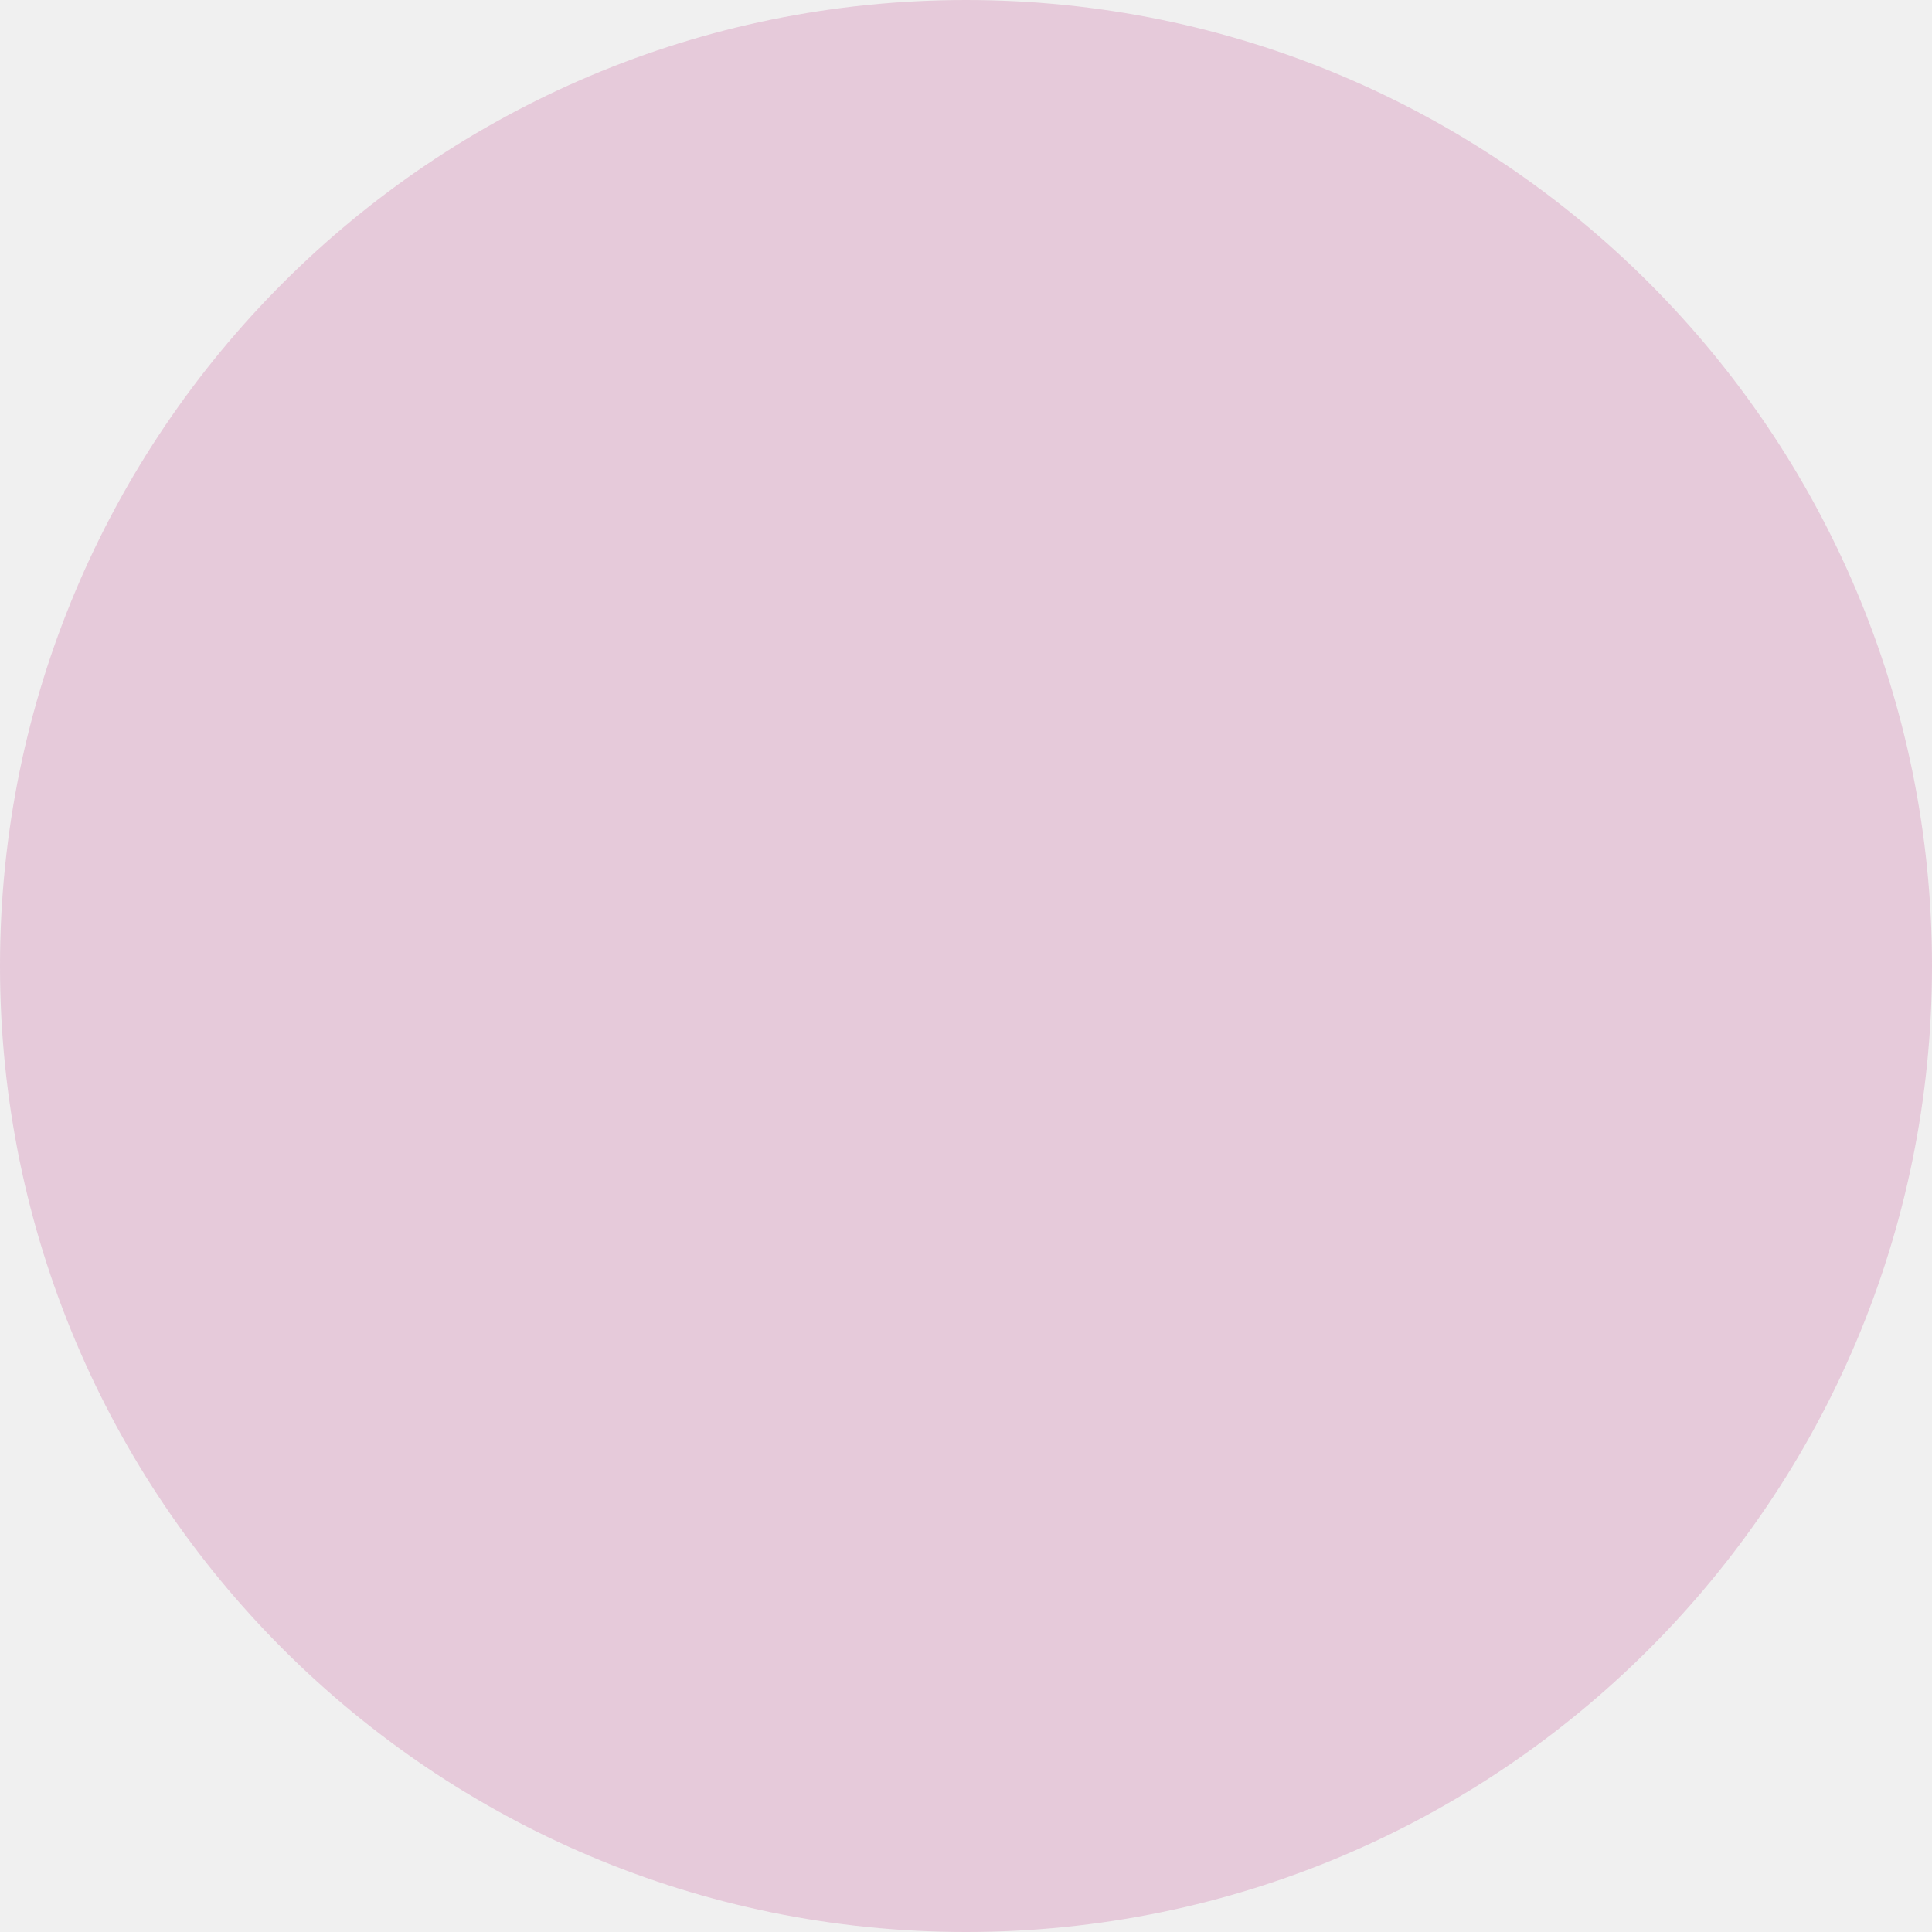
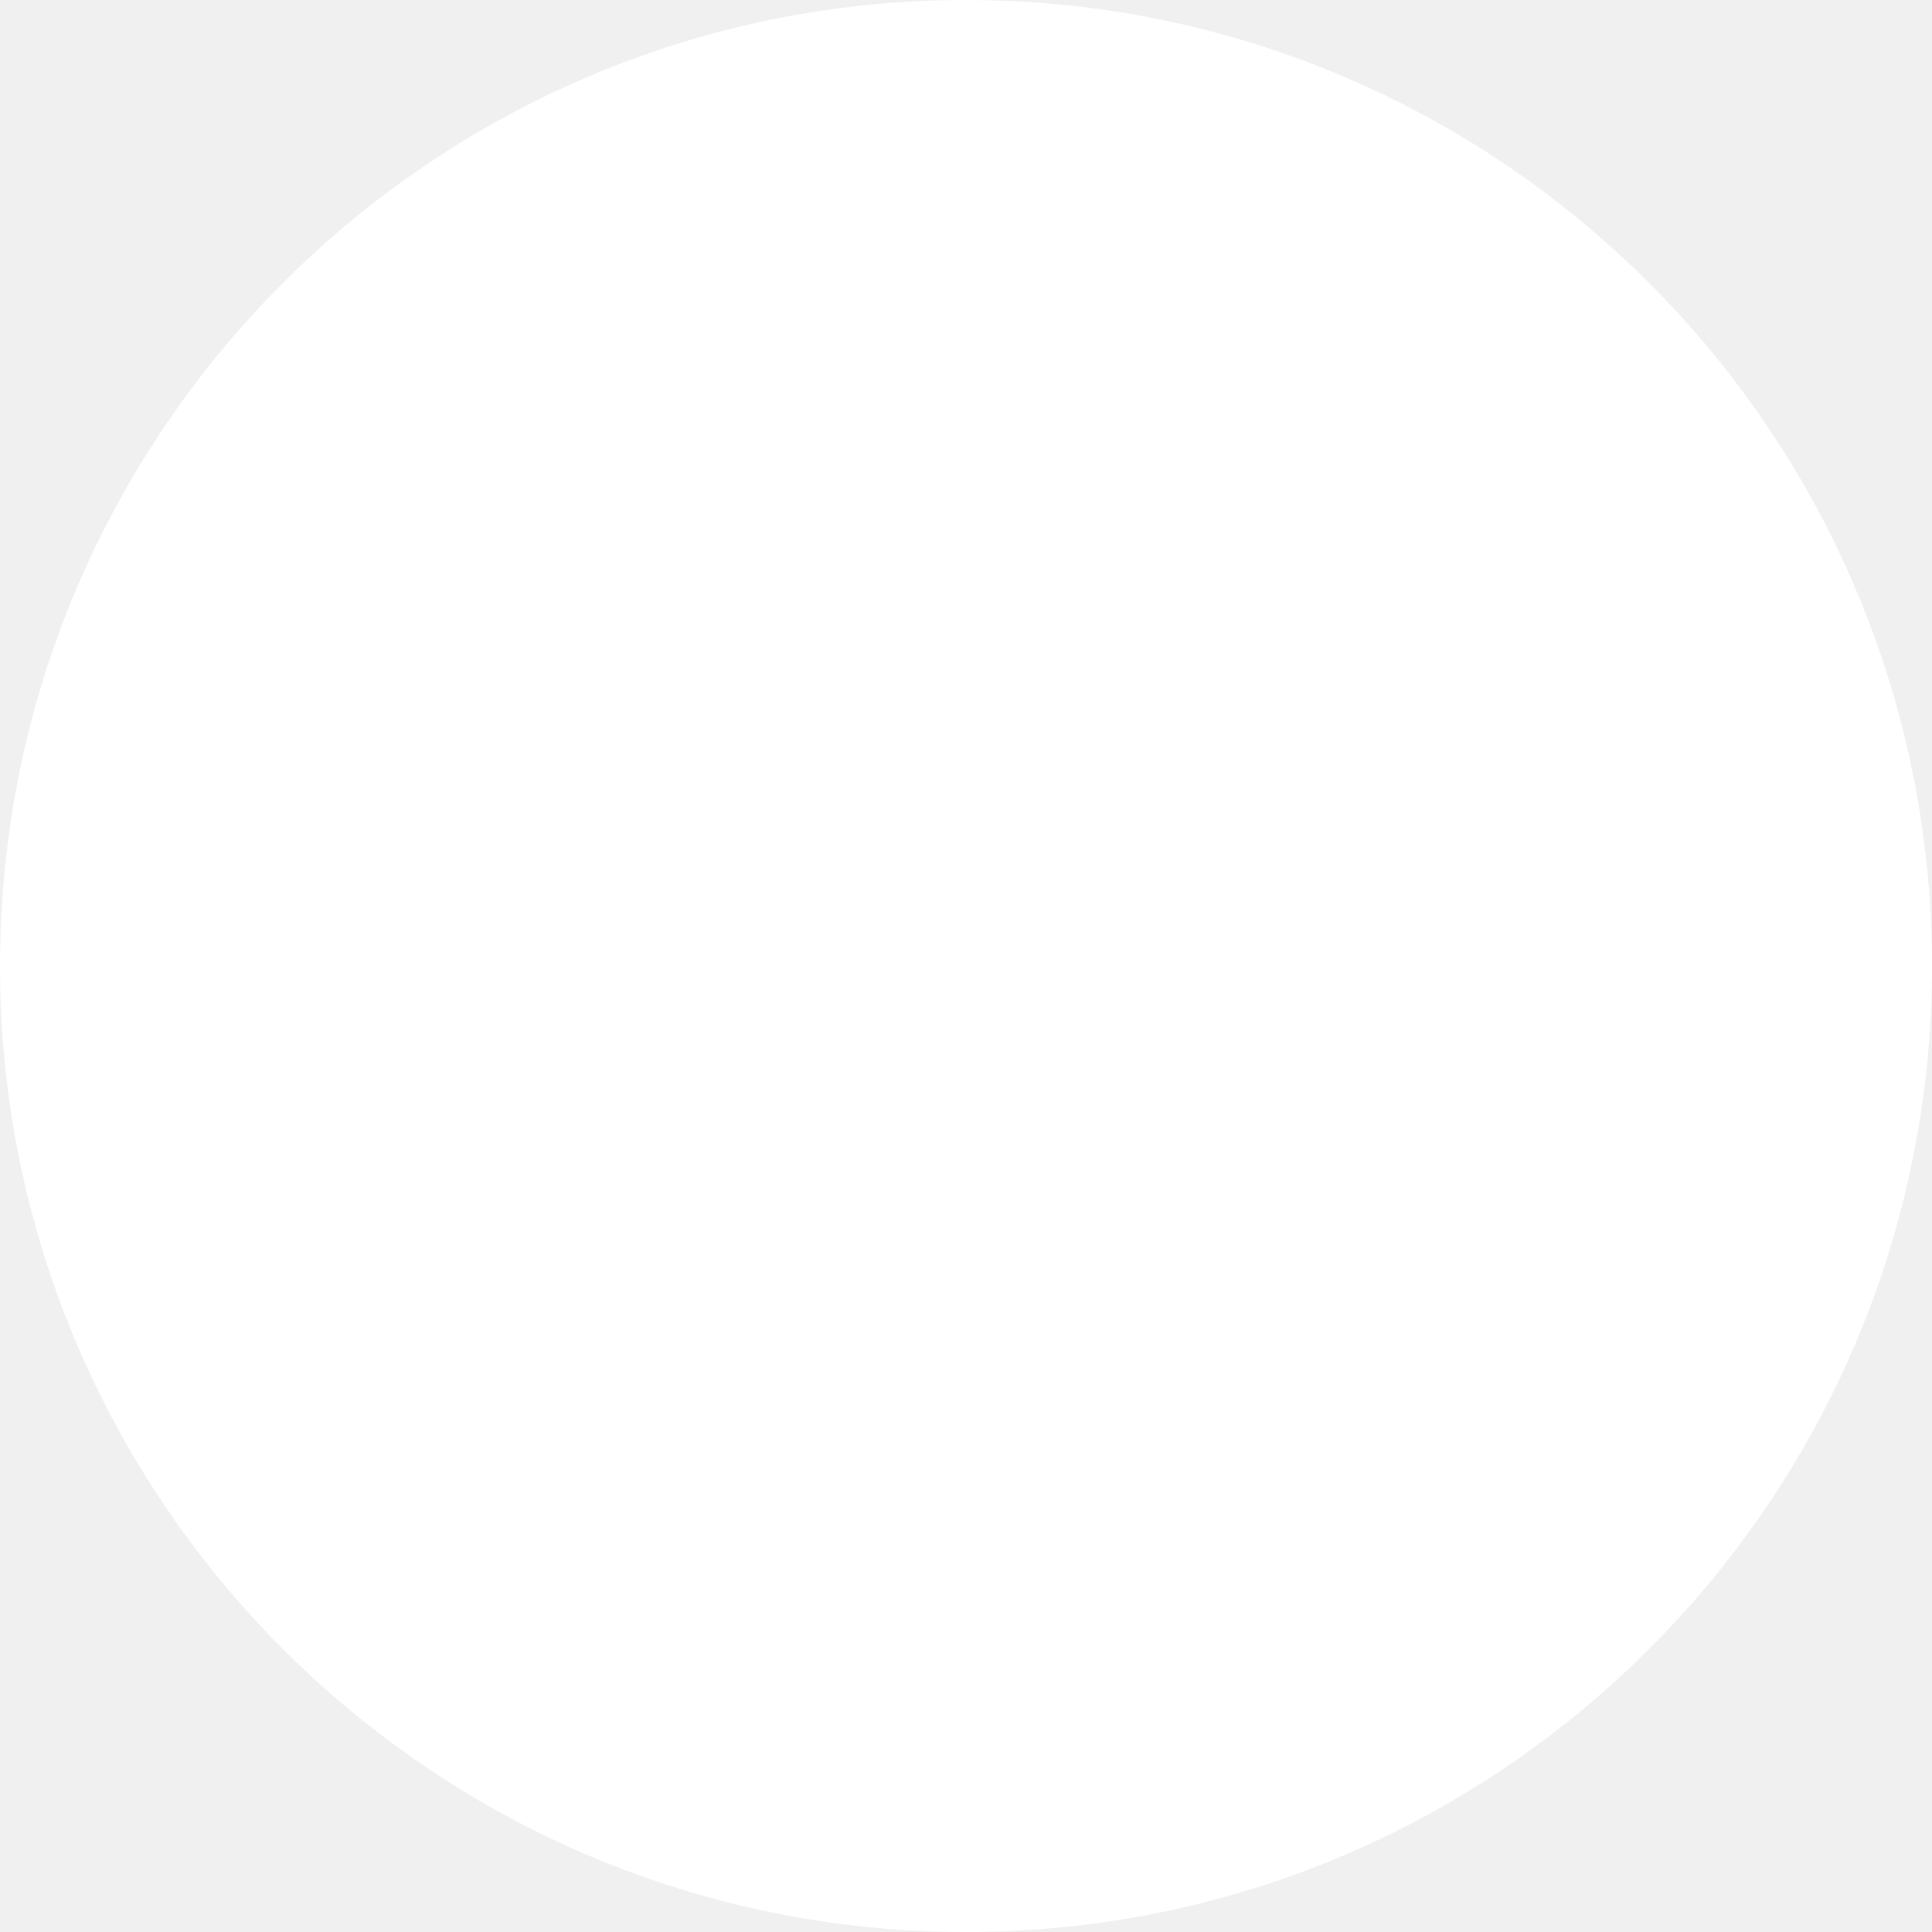
<svg xmlns="http://www.w3.org/2000/svg" preserveAspectRatio="none" overflow="visible" style="display: block;" width="32" height="32" viewBox="0 0 32 32" fill="none">
-   <circle id="Location target" cx="16" cy="16" r="16" fill="#E6CADA" />
+   <circle id="Location target" cx="16" cy="16" r="16" fill="#FFFFFF" />
</svg>
